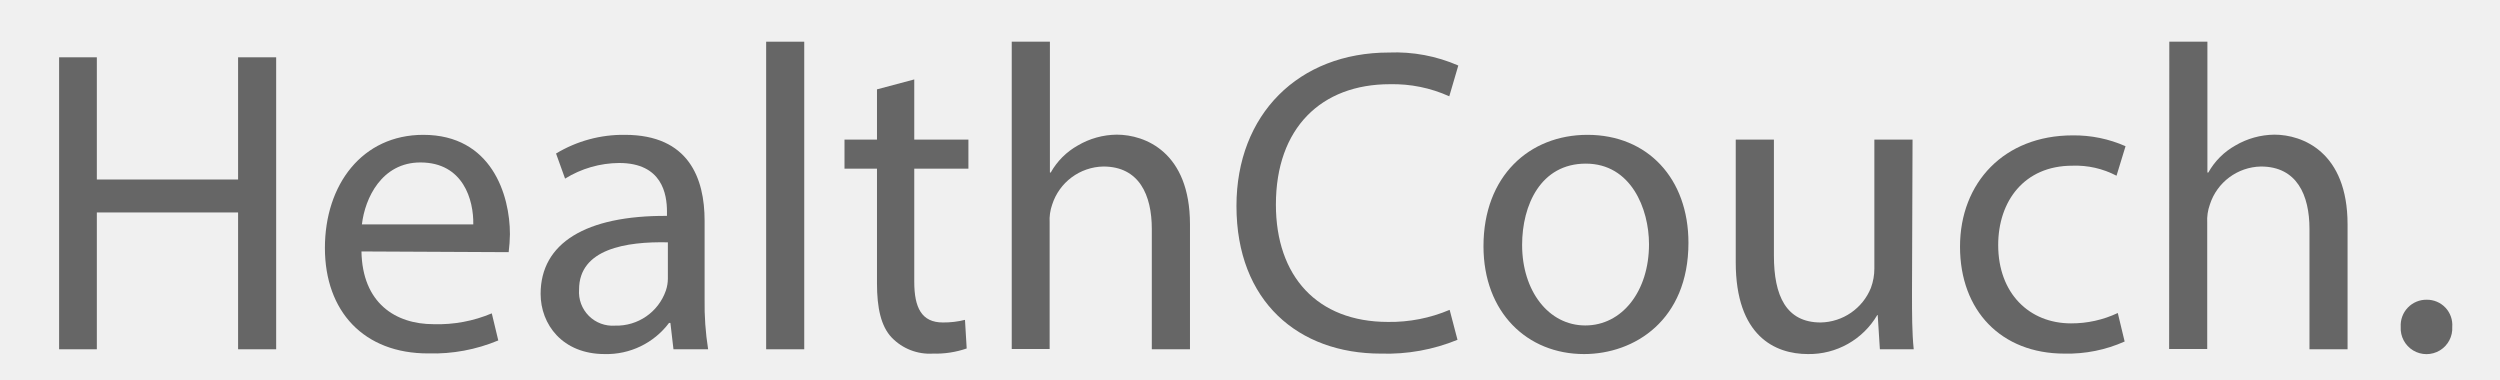
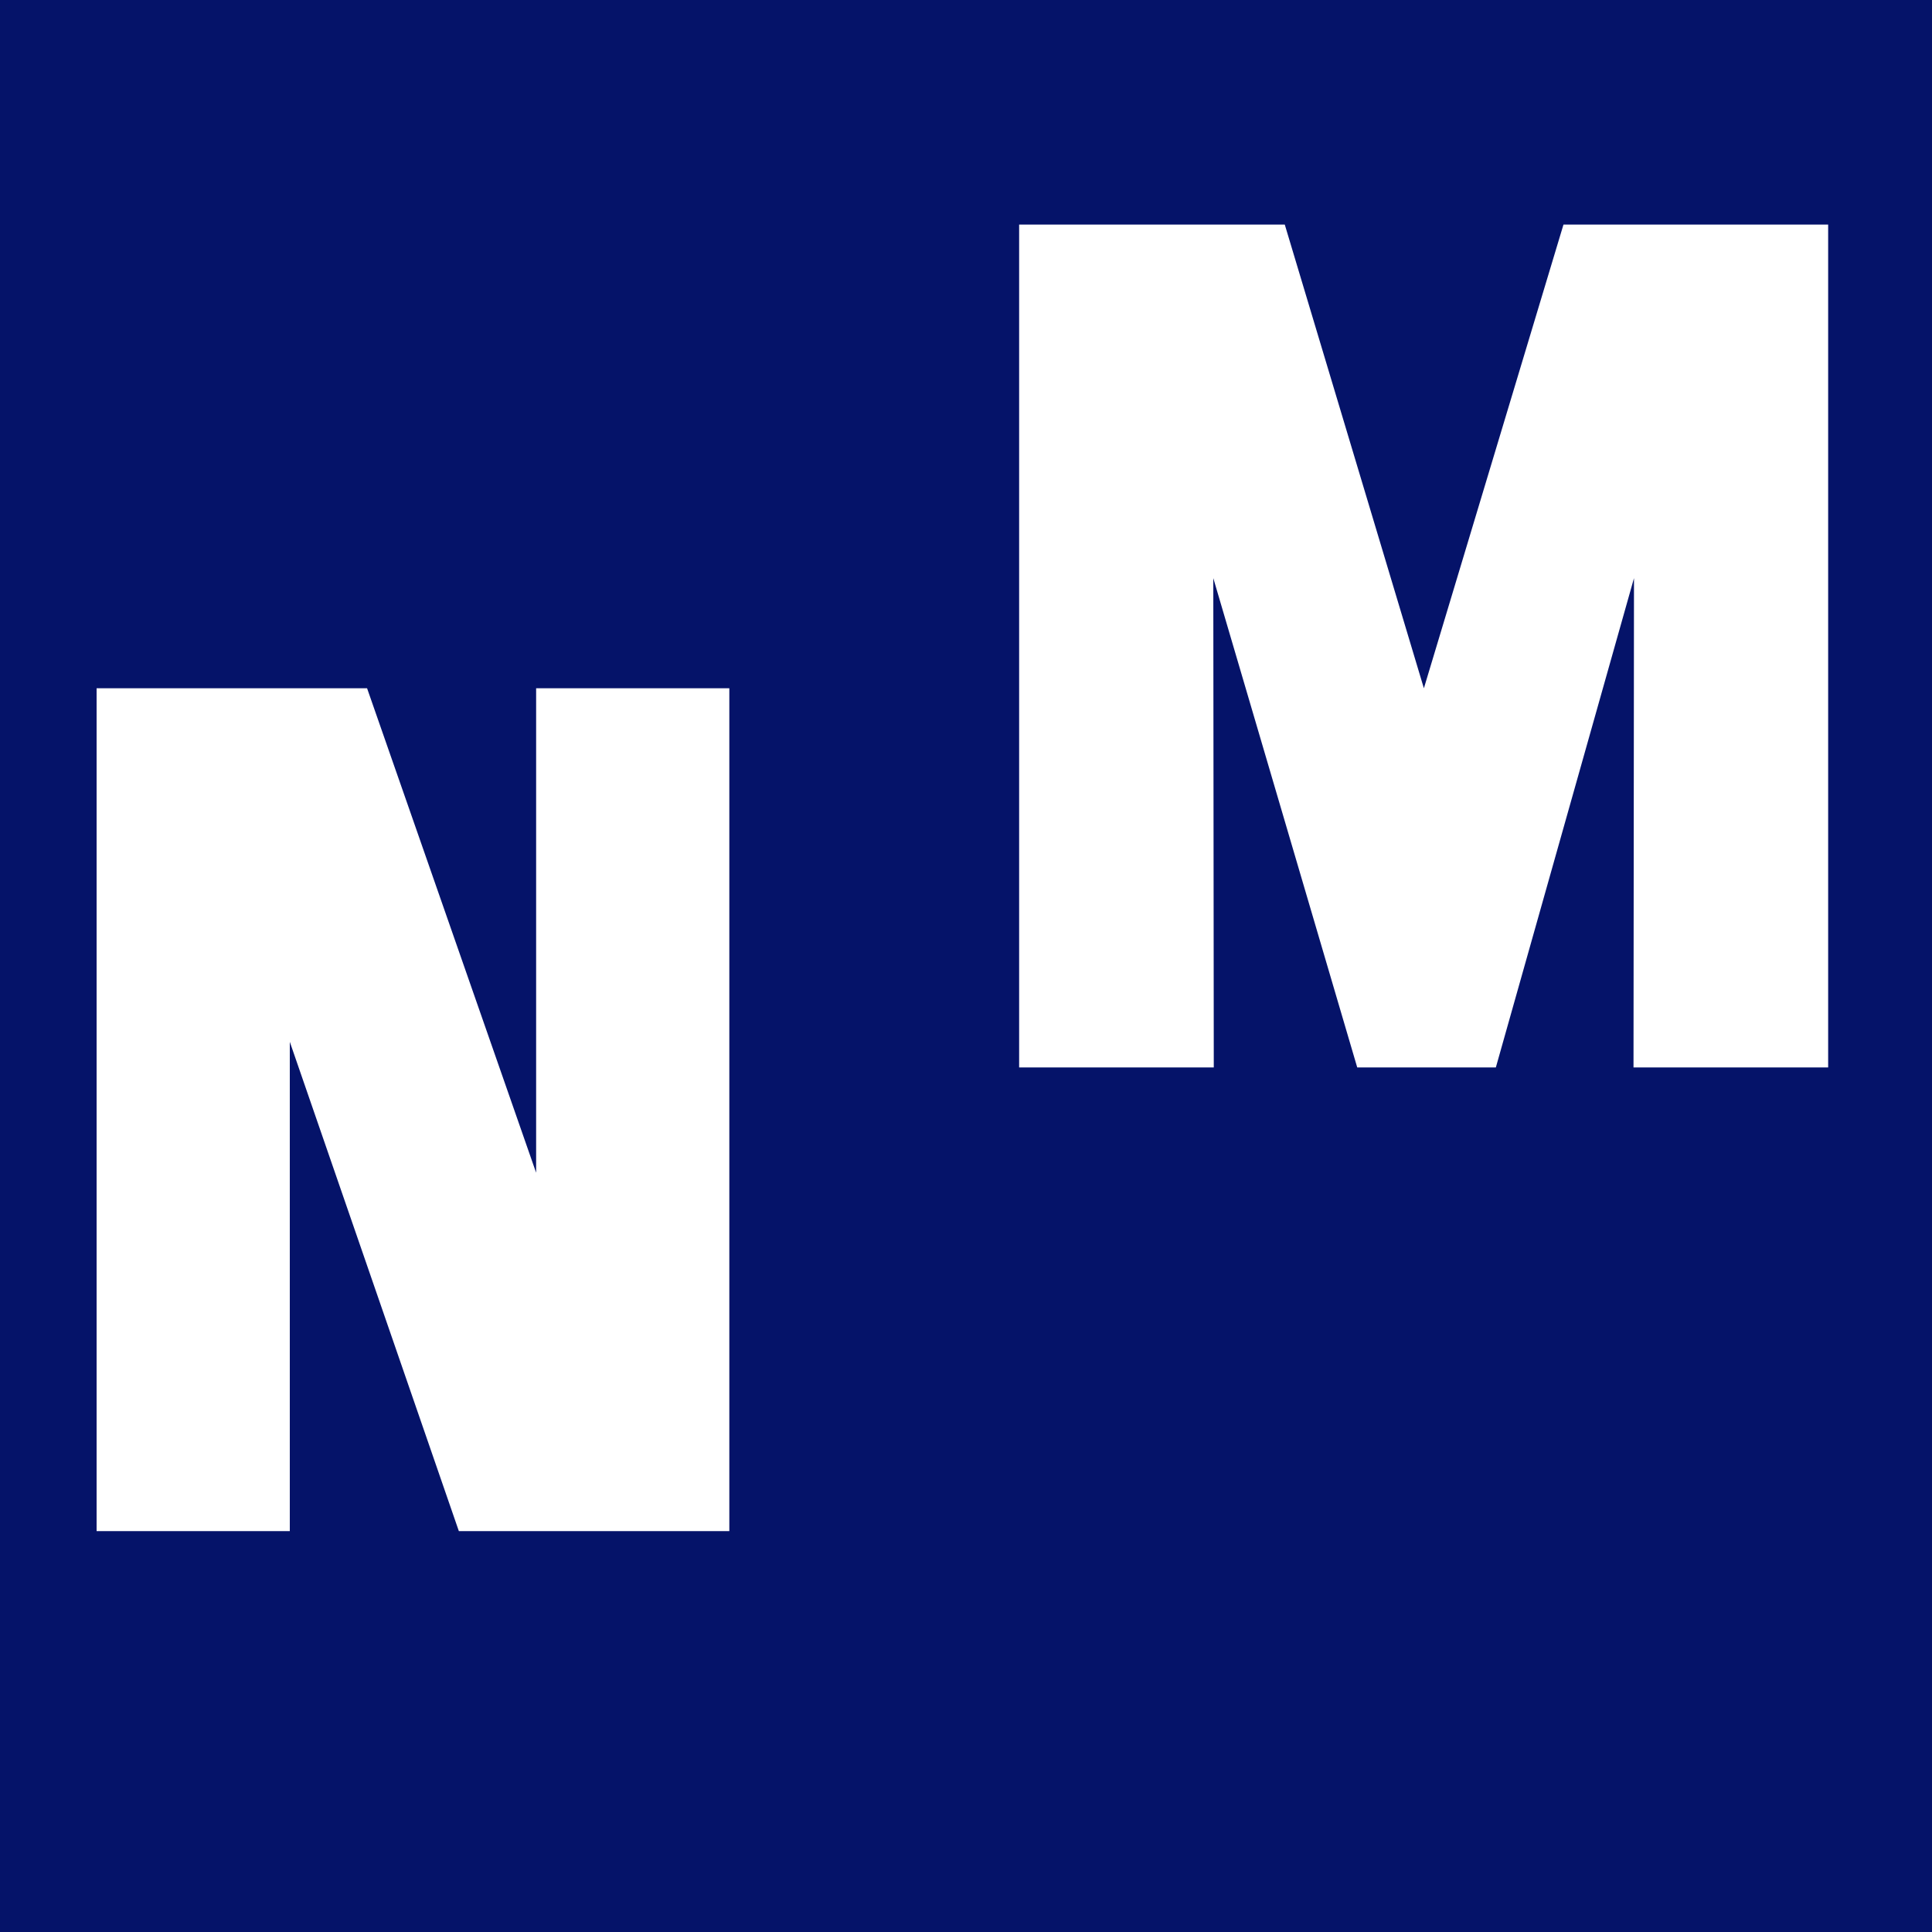
- <svg xmlns="http://www.w3.org/2000/svg" id="Capa_1" data-name="Capa 1" viewBox="0 0 277 42">
-   <defs>
-     <style>.cls-1{fill:#666;}</style>
-   </defs>
-   <path class="cls-1" d="M10.73,6.35V19.89H26.38V6.35H30.6V38.7H26.38V23.54H10.73V38.7H6.55V6.35Z" />
-   <path class="cls-1" d="M40.05,27.86c.1,5.71,3.75,8.06,8,8.06a15.35,15.35,0,0,0,6.44-1.2l.72,3a18.72,18.72,0,0,1-7.73,1.44C40.29,39.18,36,34.48,36,27.47s4.13-12.53,10.9-12.53c7.58,0,9.6,6.68,9.6,11a18.21,18.21,0,0,1-.14,2Zm12.39-3c.05-2.69-1.1-6.86-5.86-6.86-4.27,0-6.14,3.93-6.48,6.86Z" />
-   <path class="cls-1" d="M74.62,38.7l-.34-2.92h-.15A8.65,8.65,0,0,1,67,39.23c-4.7,0-7.1-3.31-7.1-6.67,0-5.62,5-8.69,14-8.64v-.48c0-1.92-.53-5.38-5.29-5.38a11.51,11.51,0,0,0-6,1.73l-1-2.78a14.39,14.39,0,0,1,7.63-2.07c7.1,0,8.83,4.85,8.83,9.51v8.69a32.39,32.39,0,0,0,.39,5.56ZM74,26.85c-4.61-.1-9.84.72-9.84,5.23a3.73,3.73,0,0,0,4,4,5.78,5.78,0,0,0,5.62-3.89A4.21,4.21,0,0,0,74,30.88Z" />
-   <path class="cls-1" d="M84.89,4.62h4.22V38.7H84.89Z" />
-   <path class="cls-1" d="M101.3,8.8v6.67h6v3.22h-6V31.22c0,2.88.82,4.51,3.17,4.51a9.61,9.61,0,0,0,2.45-.29l.19,3.17a10.49,10.49,0,0,1-3.74.57,5.84,5.84,0,0,1-4.56-1.77c-1.2-1.25-1.64-3.31-1.64-6V18.69h-3.6V15.47h3.6V9.9Z" />
-   <path class="cls-1" d="M112.1,4.62h4.23v14.5h.09a7.82,7.82,0,0,1,3-3,8.65,8.65,0,0,1,4.32-1.2c3.12,0,8.11,1.92,8.11,9.94V38.7h-4.23V25.36c0-3.74-1.39-6.91-5.37-6.91a6.08,6.08,0,0,0-5.67,4.22,5.14,5.14,0,0,0-.28,2v14H112.1Z" />
-   <path class="cls-1" d="M161.49,37.65A20.66,20.66,0,0,1,153,39.18c-9.12,0-16-5.76-16-16.36,0-10.13,6.87-17,16.9-17a17.42,17.42,0,0,1,7.68,1.44l-1,3.41A15.16,15.16,0,0,0,154,9.33c-7.59,0-12.63,4.84-12.63,13.34,0,7.92,4.56,13,12.43,13a16.82,16.82,0,0,0,6.82-1.34Z" />
-   <path class="cls-1" d="M187.08,26.9c0,8.59-6,12.33-11.57,12.33-6.29,0-11.14-4.61-11.14-11.95,0-7.78,5.09-12.34,11.52-12.34C182.57,14.94,187.08,19.79,187.08,26.9Zm-18.43.24c0,5.08,2.92,8.92,7,8.92s7.06-3.79,7.06-9c0-3.94-2-8.93-7-8.93S168.65,22.72,168.65,27.14Z" />
-   <path class="cls-1" d="M211.85,32.37c0,2.4,0,4.51.19,6.33h-3.75l-.24-3.79H208a8.75,8.75,0,0,1-7.68,4.32c-3.65,0-8-2-8-10.17V15.47h4.23V28.34c0,4.41,1.34,7.39,5.18,7.39a6.12,6.12,0,0,0,5.57-3.84,6.19,6.19,0,0,0,.38-2.16V15.47h4.23Z" />
-   <path class="cls-1" d="M235.41,37.84a15.48,15.48,0,0,1-6.67,1.34c-7,0-11.57-4.75-11.57-11.85S222.07,15,229.65,15a14.05,14.05,0,0,1,5.86,1.2l-1,3.27a9.75,9.75,0,0,0-4.9-1.11c-5.33,0-8.21,3.94-8.21,8.79,0,5.37,3.46,8.68,8.07,8.68a12,12,0,0,0,5.18-1.15Z" />
-   <path class="cls-1" d="M240.36,4.62h4.22v14.5h.1a7.8,7.8,0,0,1,3-3,8.71,8.71,0,0,1,4.32-1.2c3.12,0,8.11,1.92,8.11,9.94V38.7h-4.22V25.36c0-3.74-1.39-6.91-5.38-6.91a6.07,6.07,0,0,0-5.66,4.22,5.13,5.13,0,0,0-.29,2v14h-4.22Z" />
-   <path class="cls-1" d="M266,36.21a2.84,2.84,0,0,1,2.88-3,2.8,2.8,0,0,1,2.83,3,2.86,2.86,0,1,1-5.71,0Z" />
+ <svg xmlns="http://www.w3.org/2000/svg" version="1.2" viewBox="0 0 400 400" width="400" height="400">
+   <style>
+ 		.s0 { fill: #ffffff } 
+ 	</style>
+   <rect width="400" height="400" id="Color Fill 1" style="fill: #051369" />
+   <path id="M" class="s0" aria-label="M" d="m211 46.5h55l28.8 96 28.9-96h54.8v174.5h-40.3l0.1-101.3-28.6 101.3h-28.7l-29.8-101.3 0.1 101.3h-40.3z" />
+   <path id="N" class="s0" aria-label="N" d="m20 317v-174.5h56l35 100.3v-100.3h40v174.5h-56l-35-101.3v101.3z" />
</svg>
